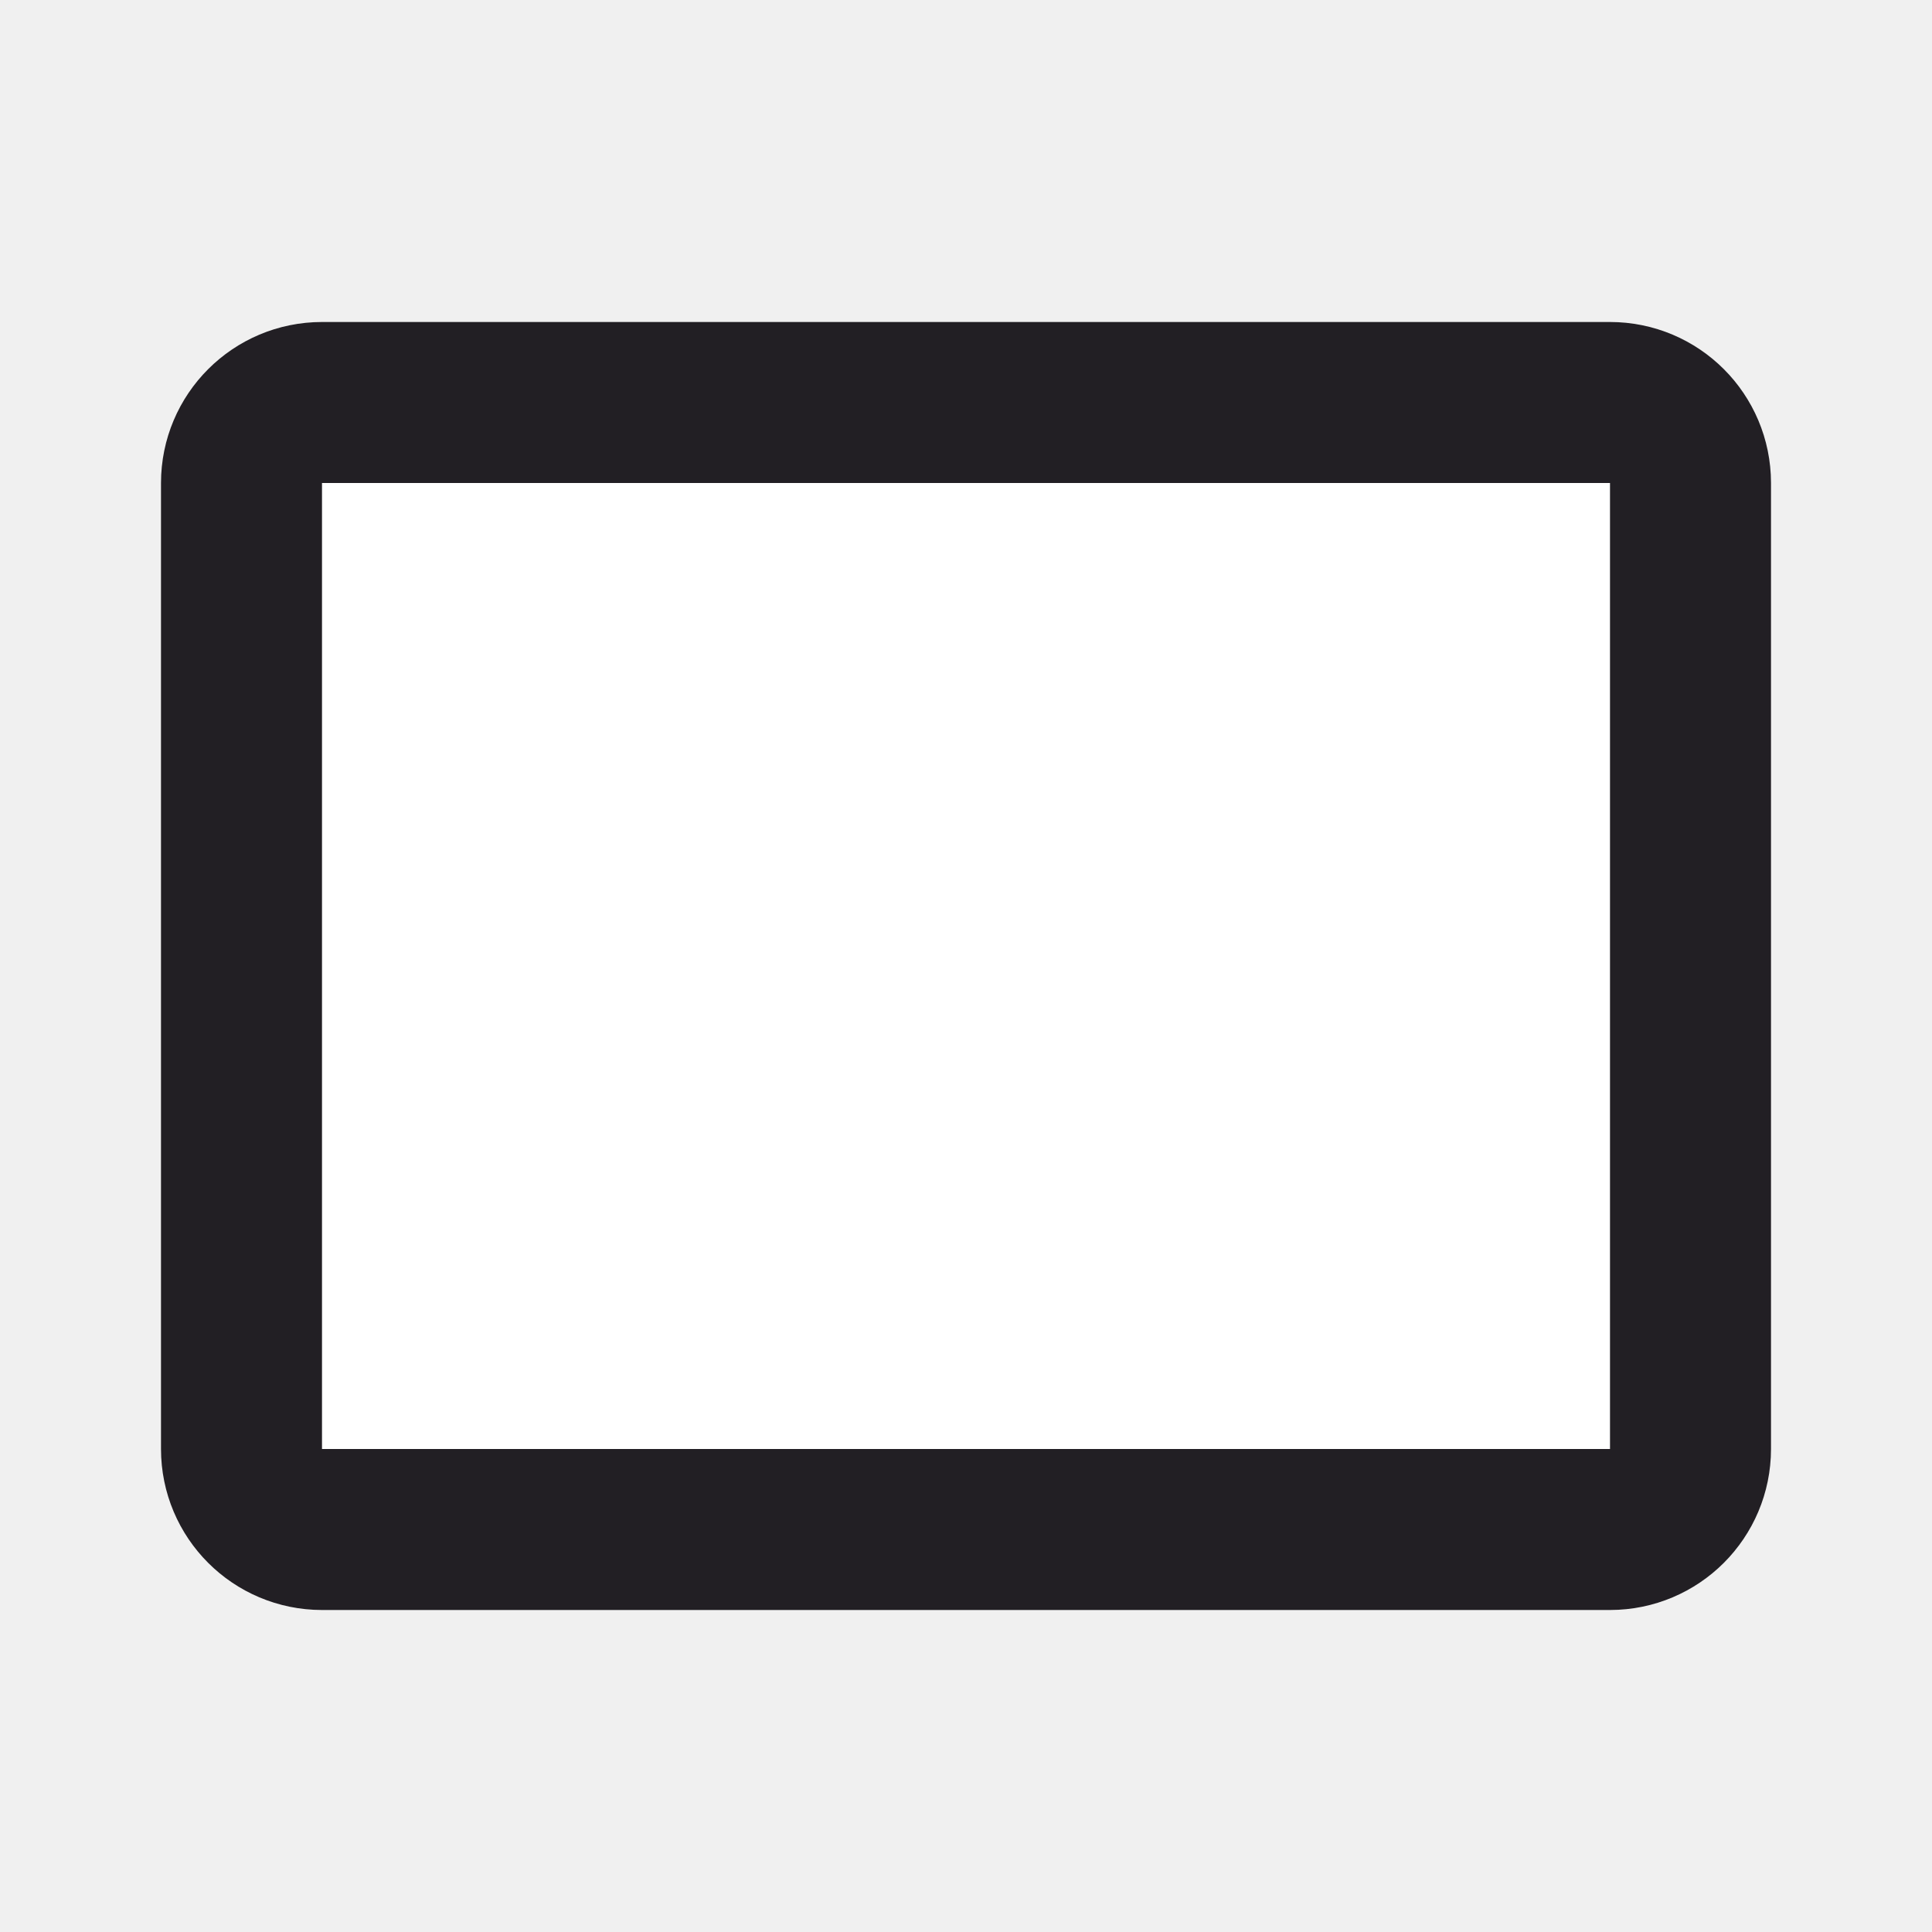
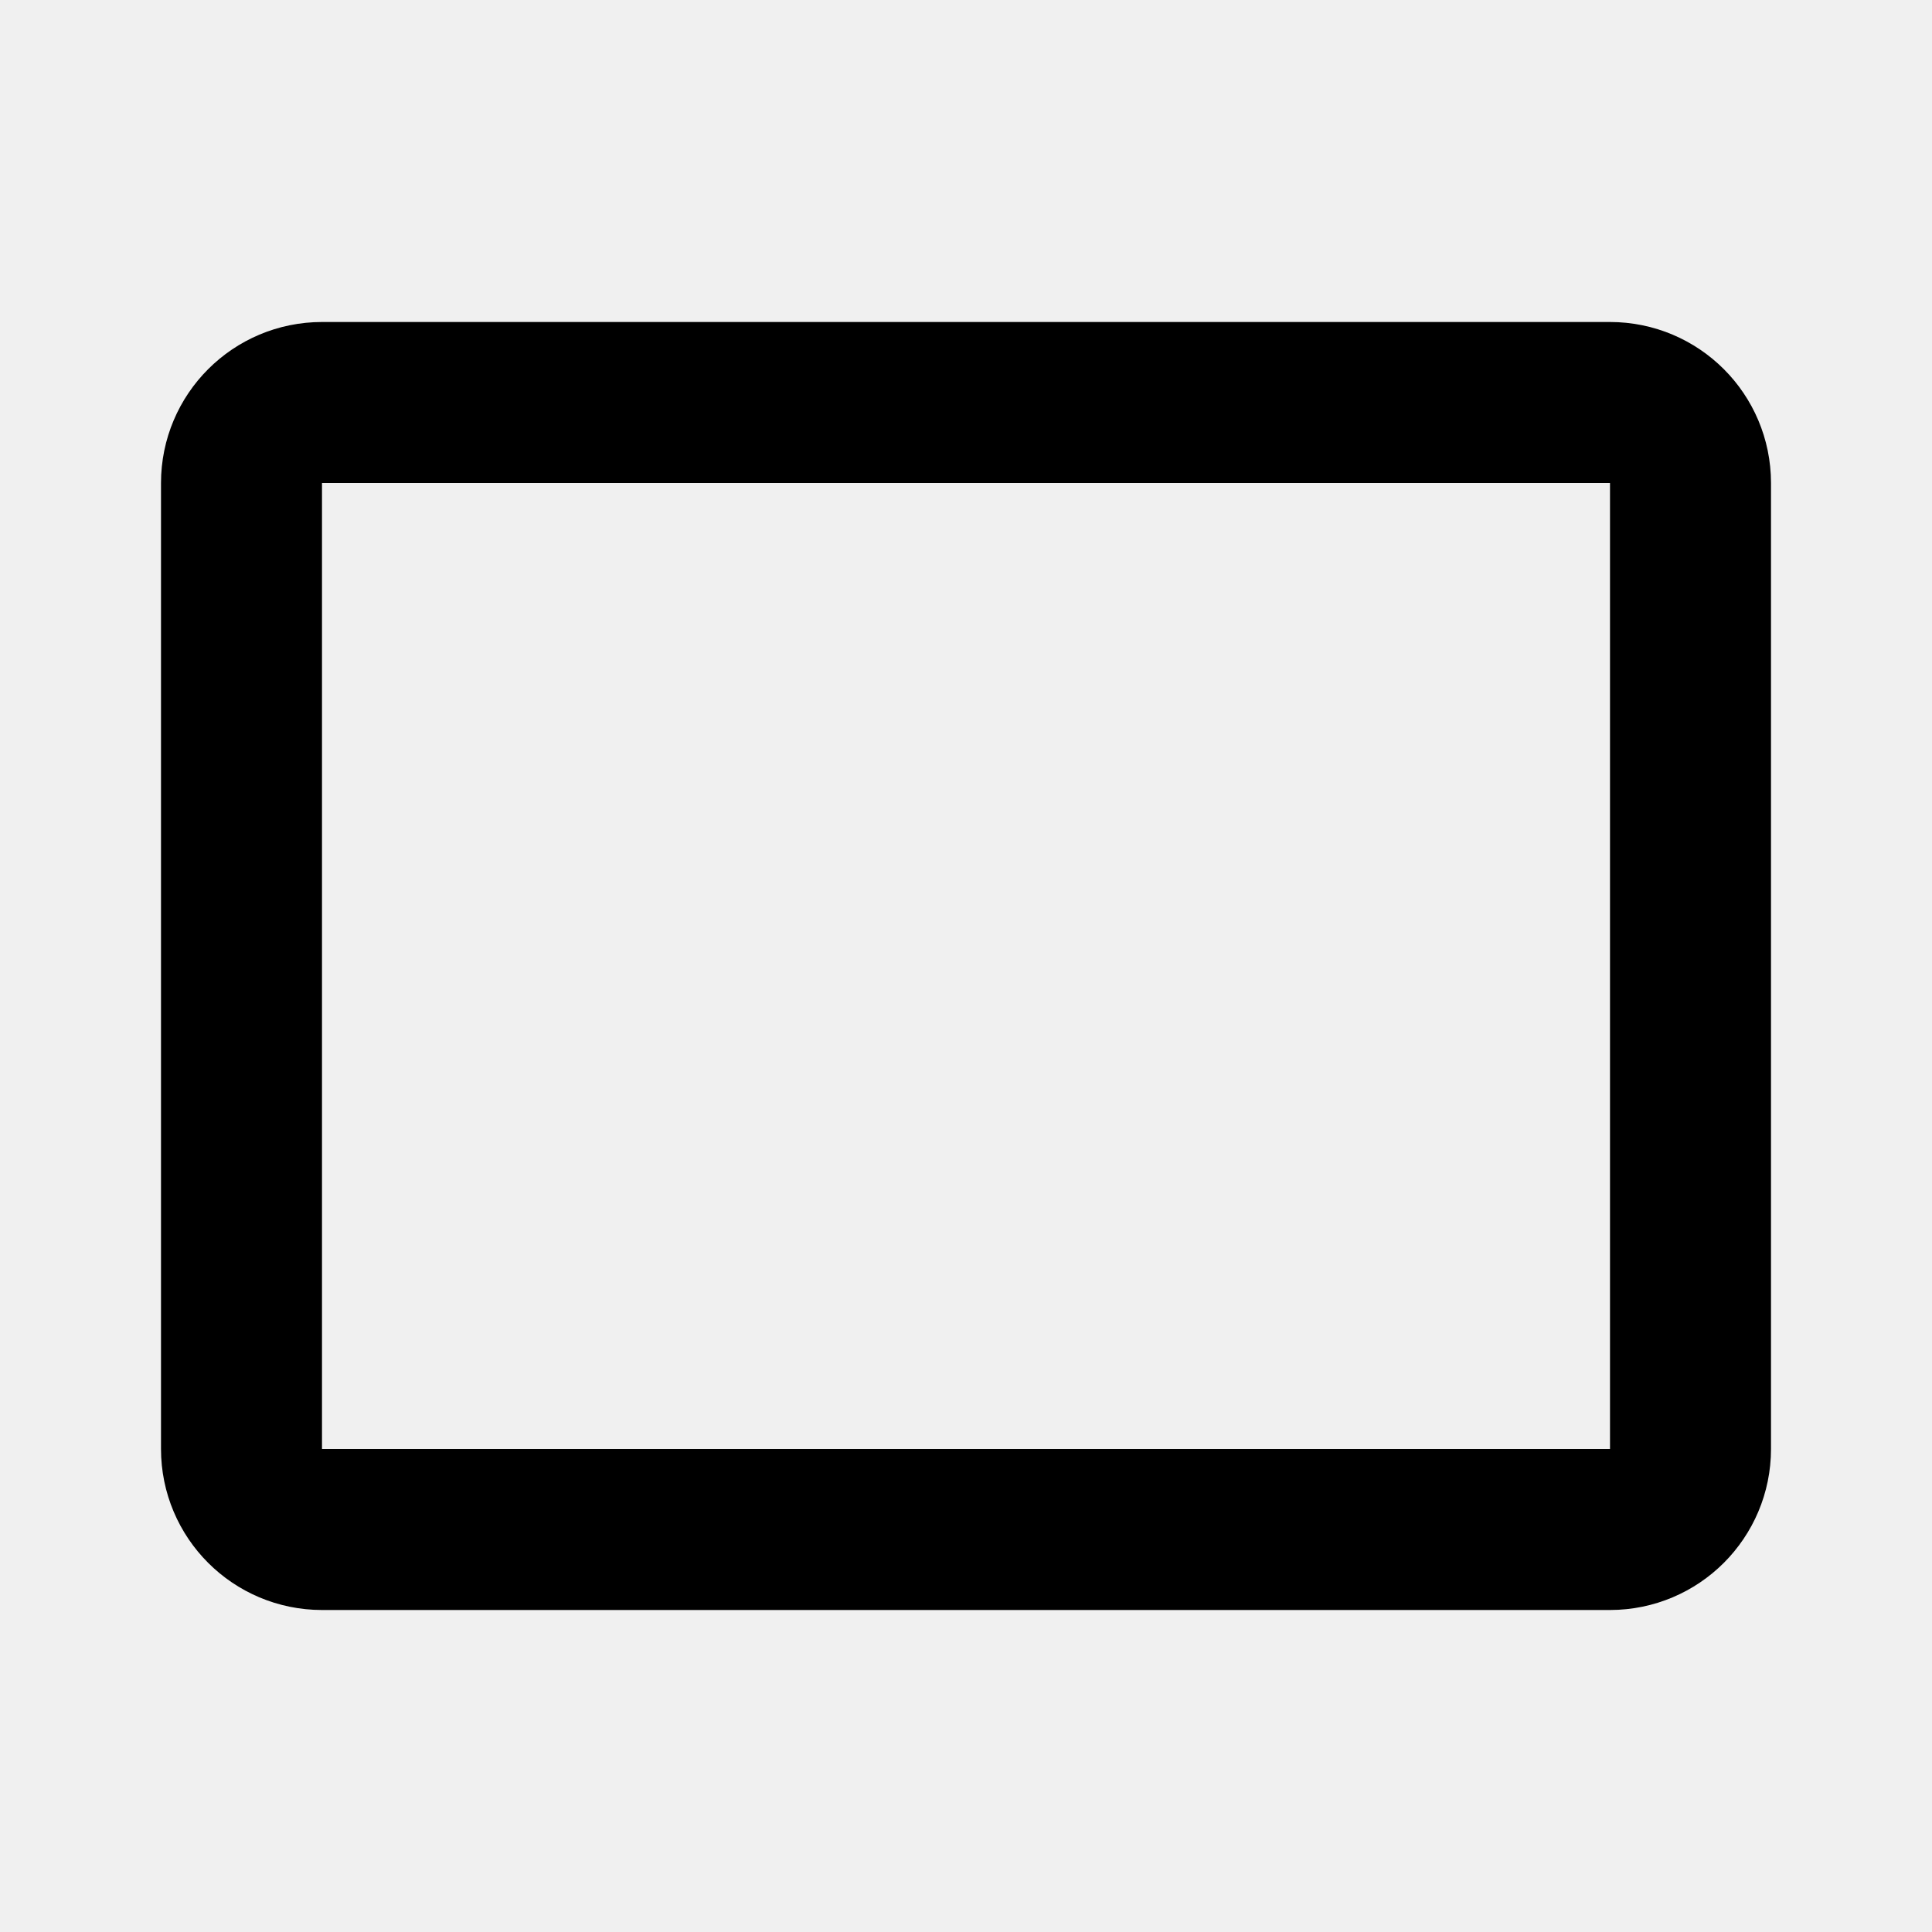
<svg xmlns="http://www.w3.org/2000/svg" width="24" height="24" viewBox="0 0 24 24" fill="none">
-   <rect x="3" y="5" width="18" height="14" rx="1" fill="white" stroke="#221F24" stroke-width="2" />
+   <rect x="3" y="5" width="18" height="14" rx="1" stroke="black" stroke-width="2" fill="transparent" />
</svg>
